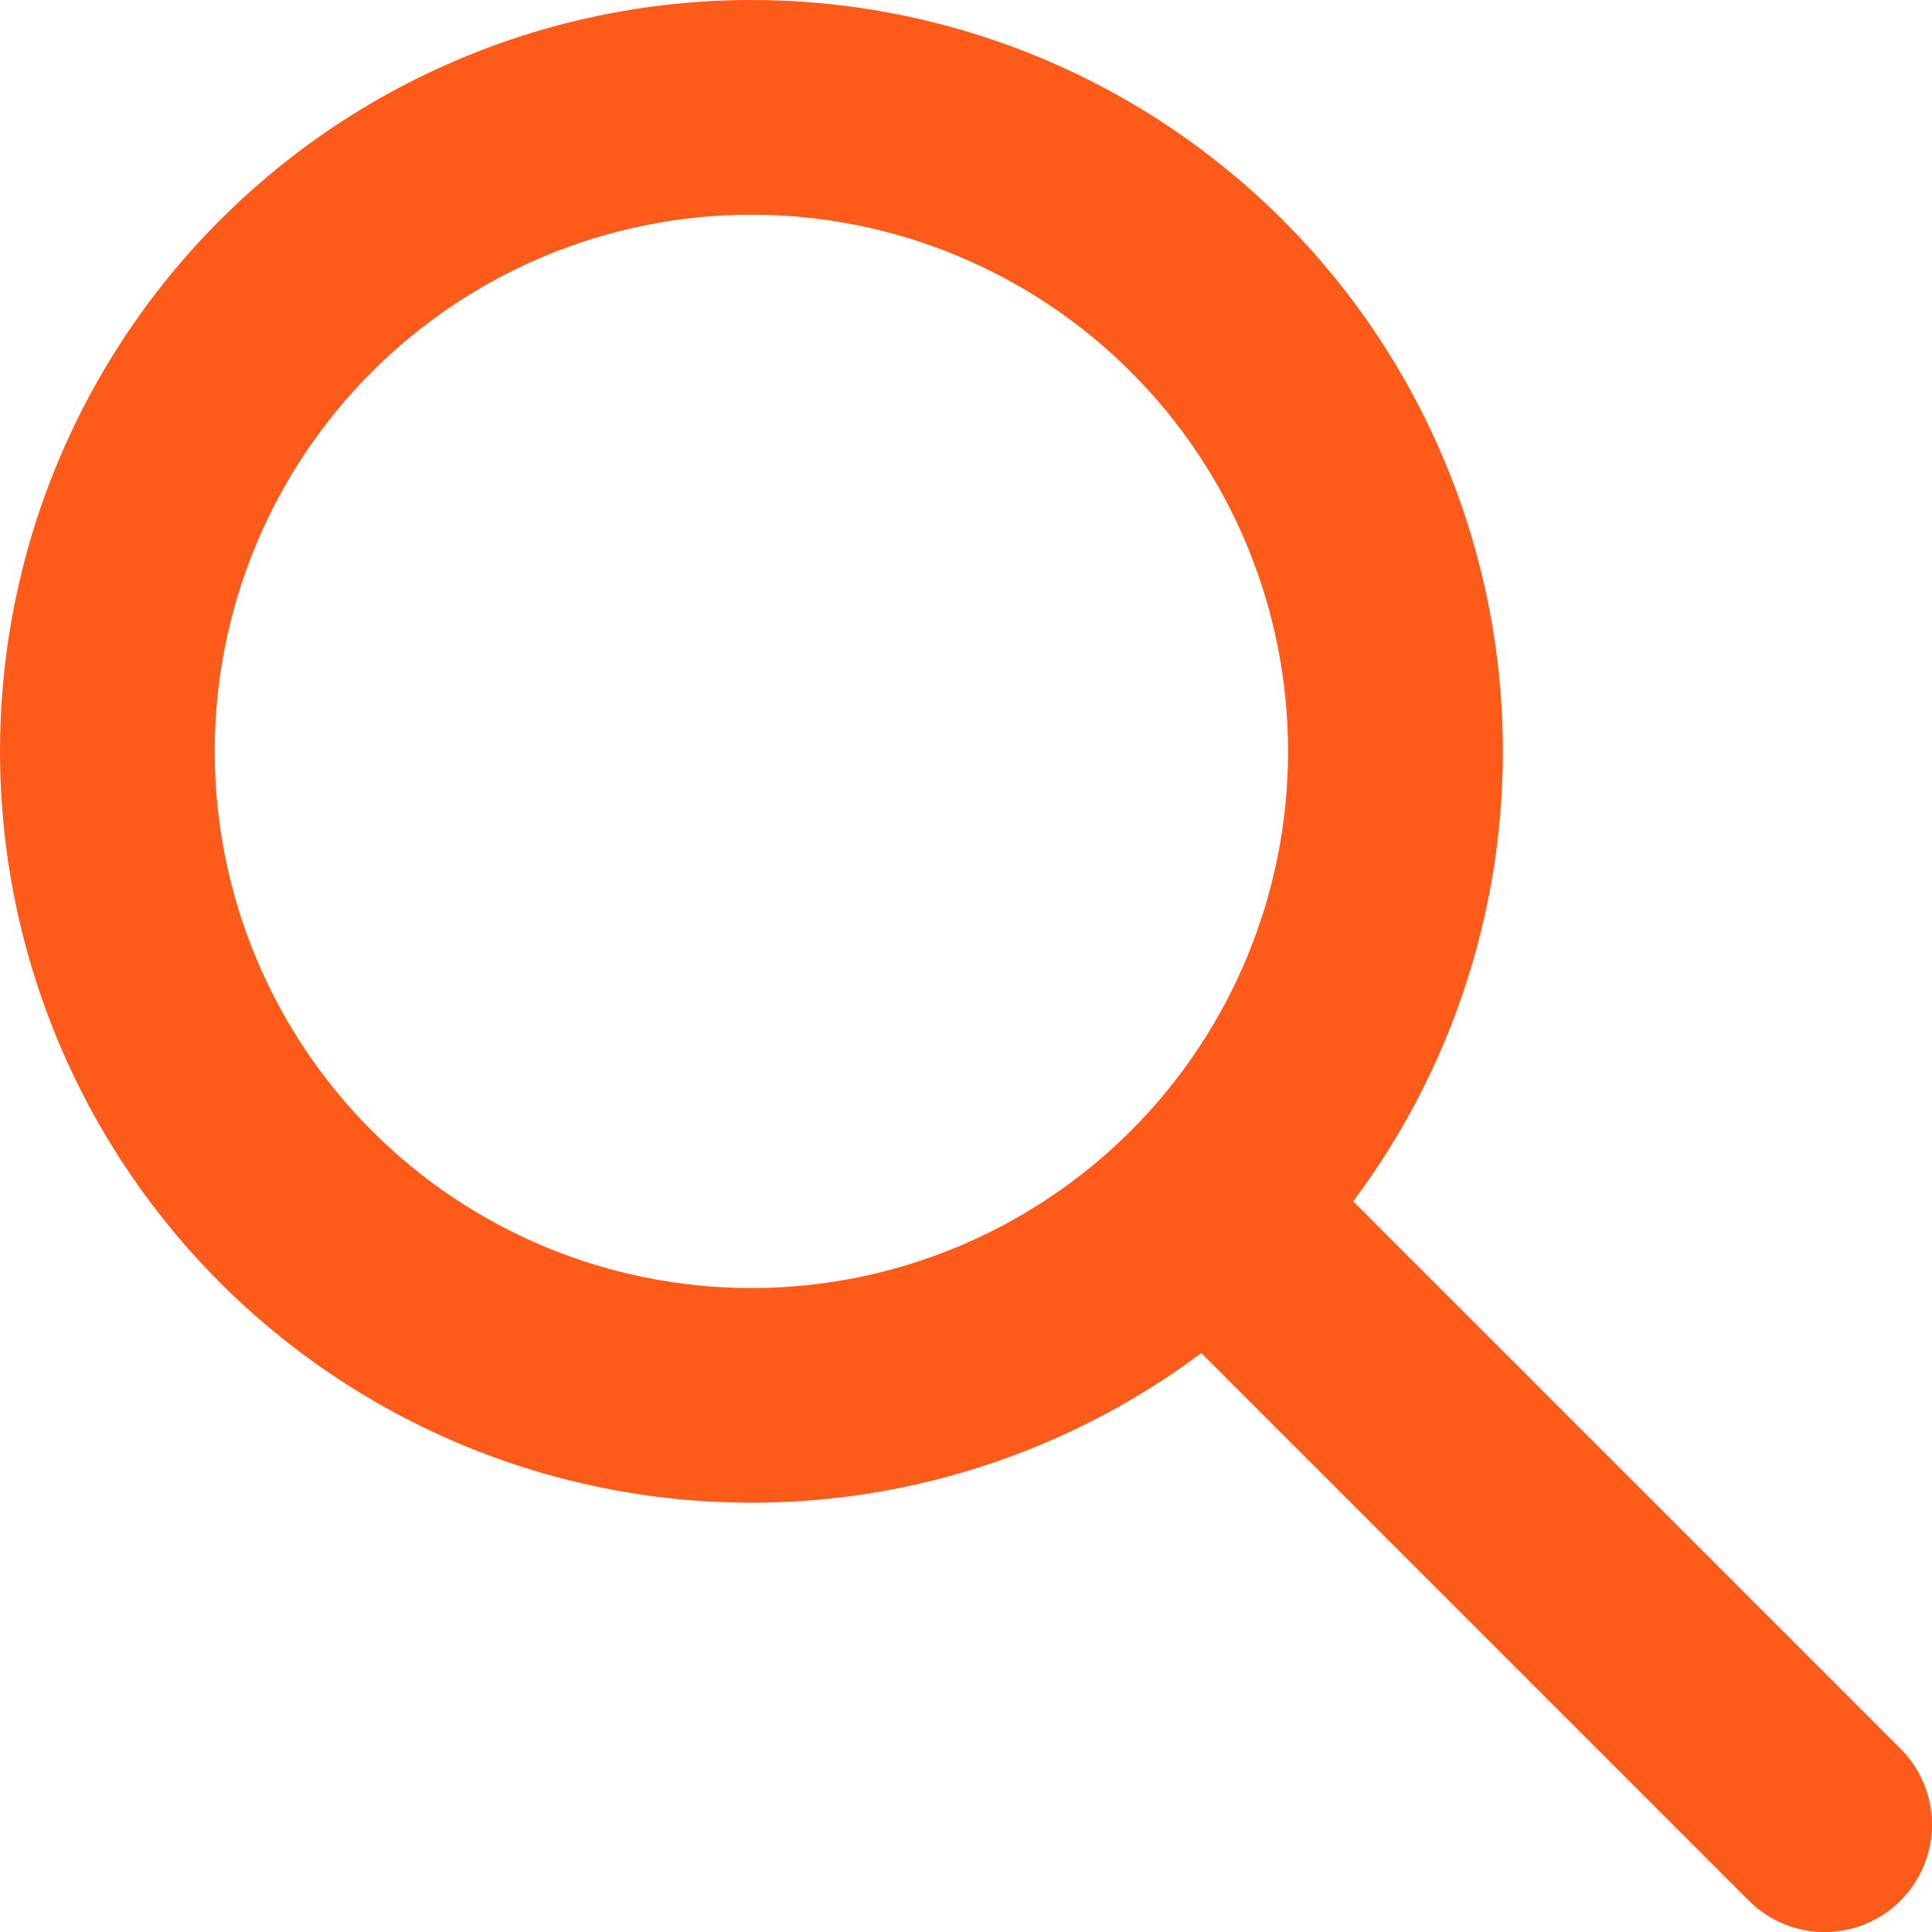
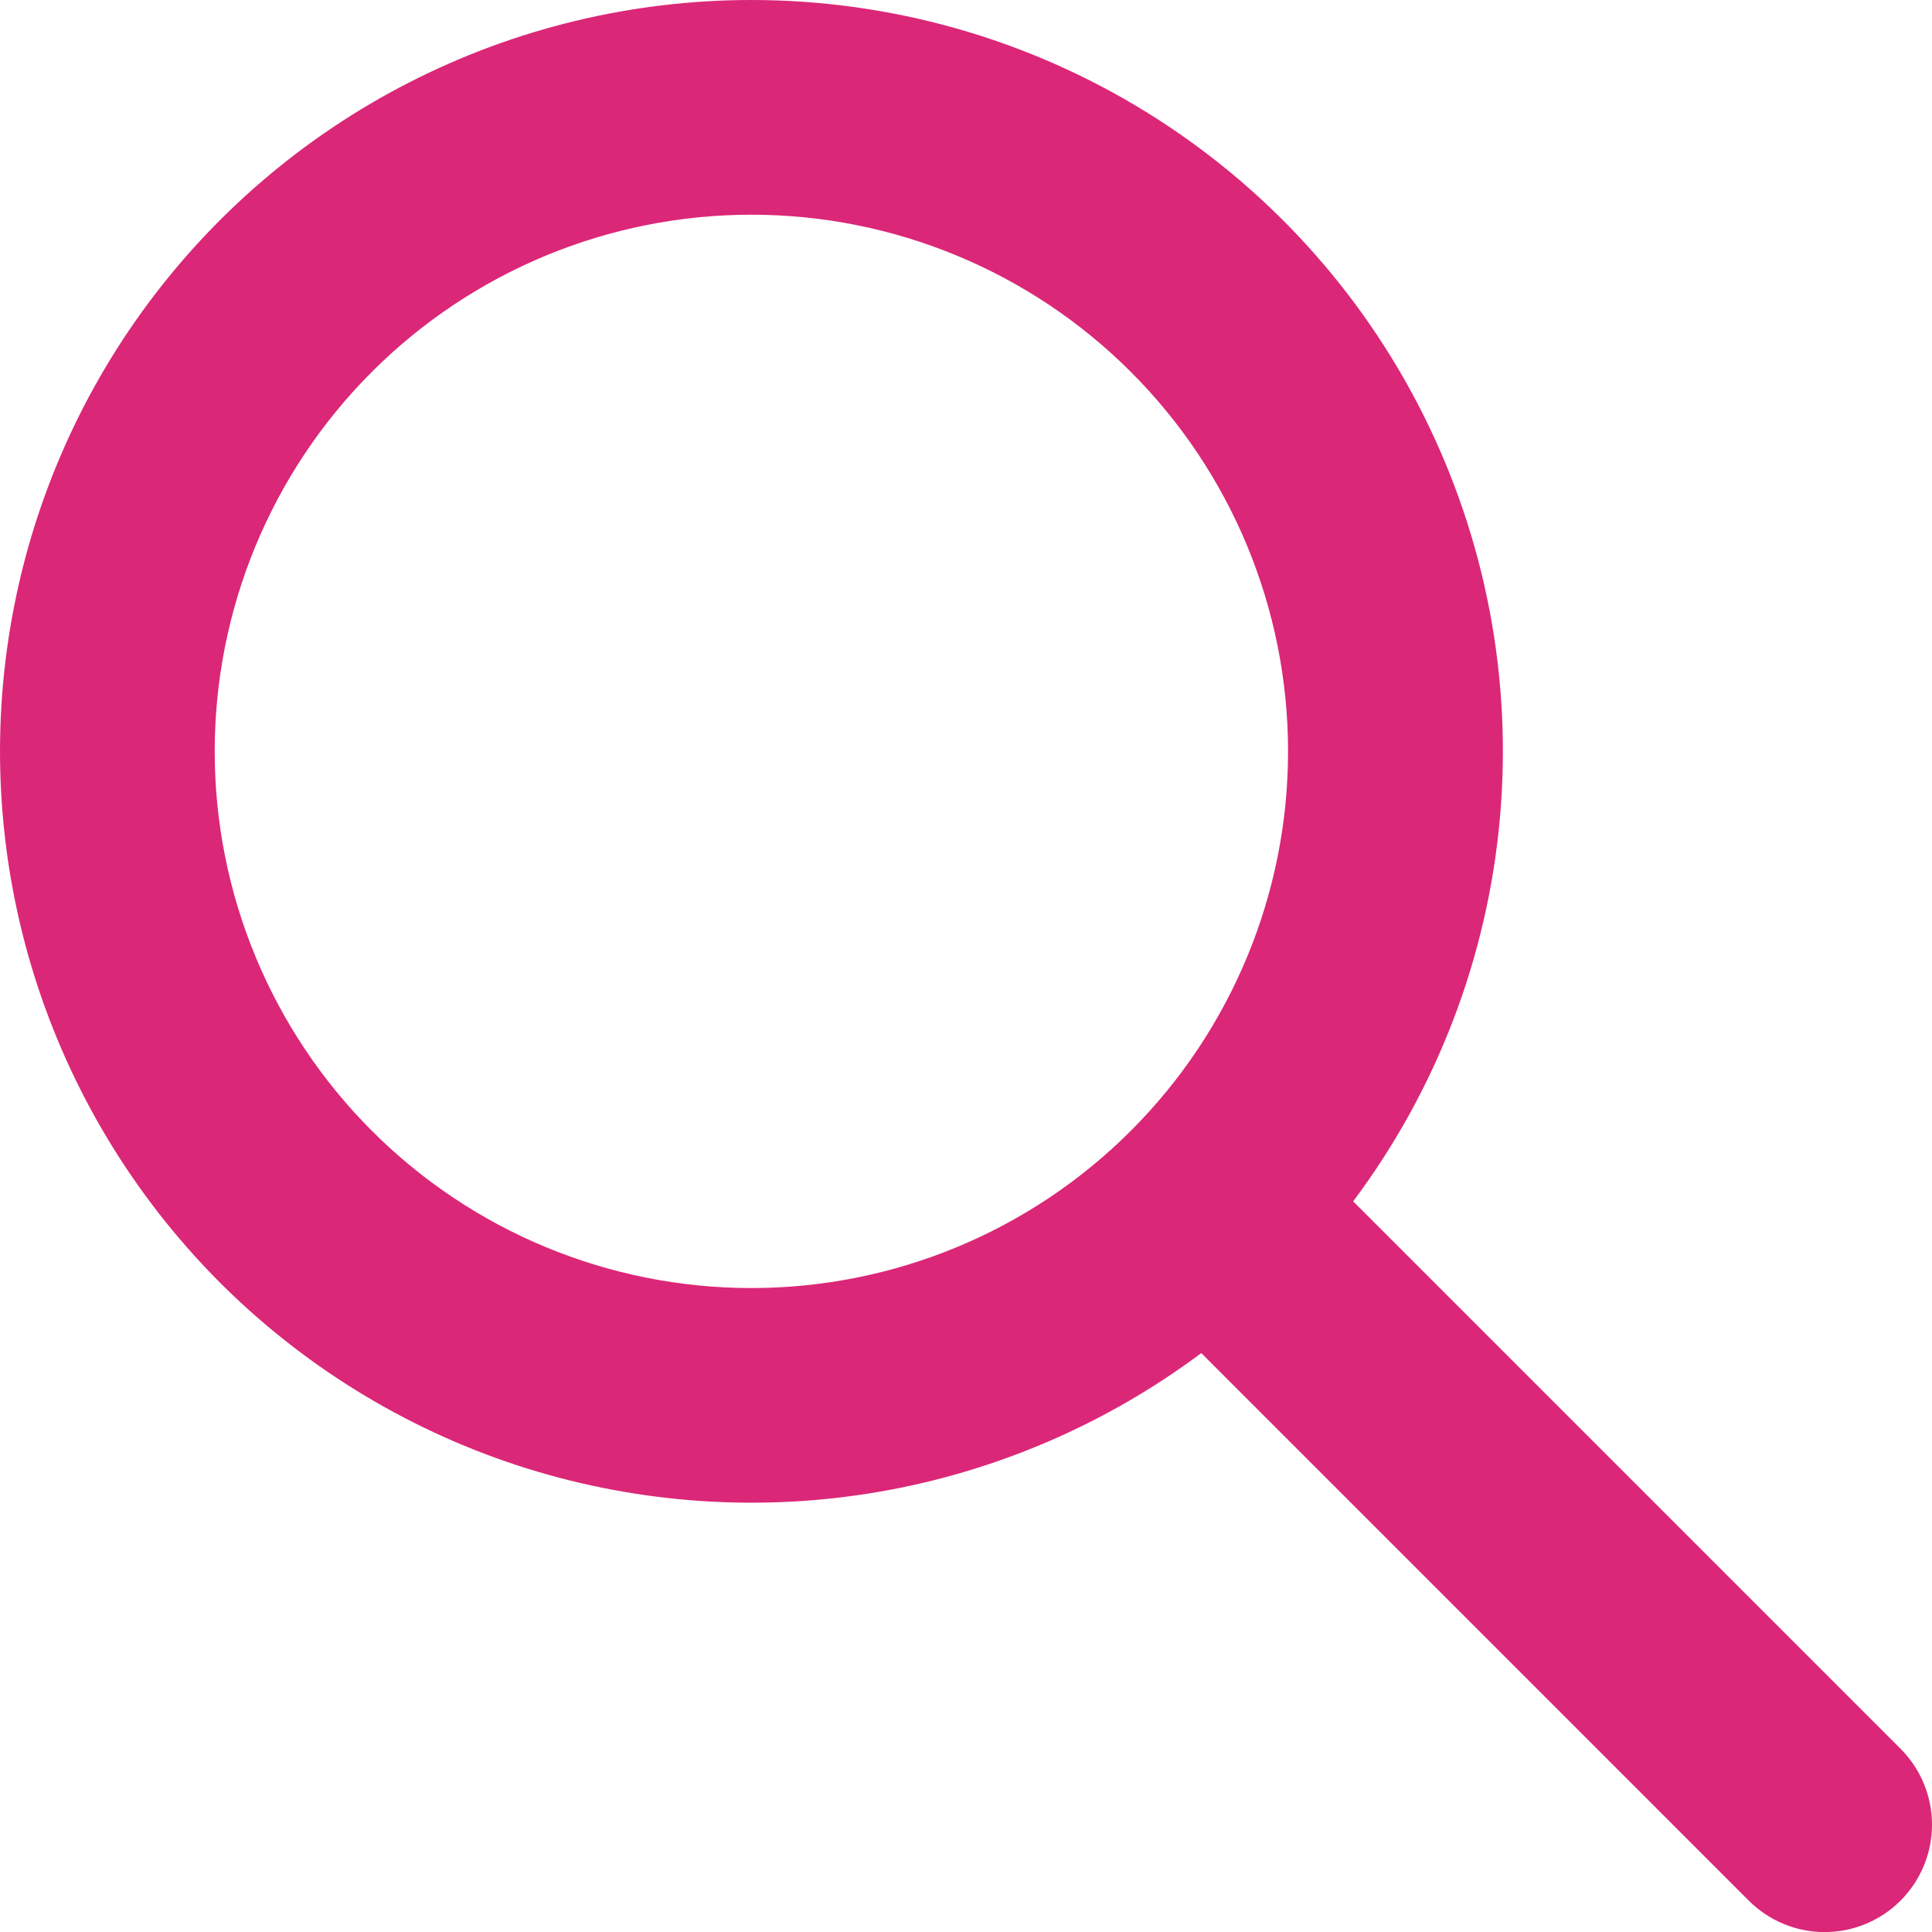
<svg xmlns="http://www.w3.org/2000/svg" width="23" height="23" viewBox="0 0 23 23" fill="none">
-   <path fill-rule="evenodd" clip-rule="evenodd" d="M2.556 8.945C2.556 7.25 3.229 5.625 4.427 4.427C5.625 3.229 7.25 2.556 8.945 2.556C10.639 2.556 12.264 3.229 13.462 4.427C14.661 5.625 15.334 7.25 15.334 8.945C15.334 10.639 14.661 12.264 13.462 13.462C12.264 14.661 10.639 15.334 8.945 15.334C7.25 15.334 5.625 14.661 4.427 13.462C3.229 12.264 2.556 10.639 2.556 8.945ZM8.945 2.8186e-07C7.528 2.6959e-06 6.131 0.337 4.87 0.982C3.609 1.627 2.519 2.563 1.69 3.712C0.861 4.861 0.317 6.191 0.103 7.591C-0.111 8.991 0.01 10.423 0.457 11.767C0.904 13.111 1.664 14.33 2.674 15.324C3.685 16.317 4.917 17.056 6.268 17.48C7.62 17.903 9.054 18 10.45 17.762C11.847 17.523 13.166 16.956 14.301 16.108L20.818 22.626C21.058 22.866 21.383 23.001 21.721 23.001C22.061 23.001 22.386 22.866 22.625 22.627C22.865 22.387 23 22.062 23 21.723C23 21.384 22.866 21.059 22.626 20.819L16.109 14.302C17.104 12.973 17.709 11.393 17.856 9.739C18.004 8.085 17.688 6.423 16.944 4.938C16.201 3.454 15.058 2.206 13.646 1.334C12.233 0.461 10.605 -0 8.945 2.8186e-07Z" fill="#FE5A19" />
+   <path fill-rule="evenodd" clip-rule="evenodd" d="M2.556 8.945C2.556 7.25 3.229 5.625 4.427 4.427C5.625 3.229 7.25 2.556 8.945 2.556C10.639 2.556 12.264 3.229 13.462 4.427C14.661 5.625 15.334 7.25 15.334 8.945C15.334 10.639 14.661 12.264 13.462 13.462C12.264 14.661 10.639 15.334 8.945 15.334C7.25 15.334 5.625 14.661 4.427 13.462C3.229 12.264 2.556 10.639 2.556 8.945ZM8.945 2.8186e-07C7.528 2.6959e-06 6.131 0.337 4.87 0.982C3.609 1.627 2.519 2.563 1.69 3.712C0.861 4.861 0.317 6.191 0.103 7.591C-0.111 8.991 0.01 10.423 0.457 11.767C0.904 13.111 1.664 14.33 2.674 15.324C3.685 16.317 4.917 17.056 6.268 17.48C7.62 17.903 9.054 18 10.45 17.762C11.847 17.523 13.166 16.956 14.301 16.108L20.818 22.626C21.058 22.866 21.383 23.001 21.721 23.001C22.061 23.001 22.386 22.866 22.625 22.627C22.865 22.387 23 22.062 23 21.723C23 21.384 22.866 21.059 22.626 20.819L16.109 14.302C17.104 12.973 17.709 11.393 17.856 9.739C18.004 8.085 17.688 6.423 16.944 4.938C16.201 3.454 15.058 2.206 13.646 1.334C12.233 0.461 10.605 -0 8.945 2.8186e-07Z" fill="#DB2777" />
</svg>
